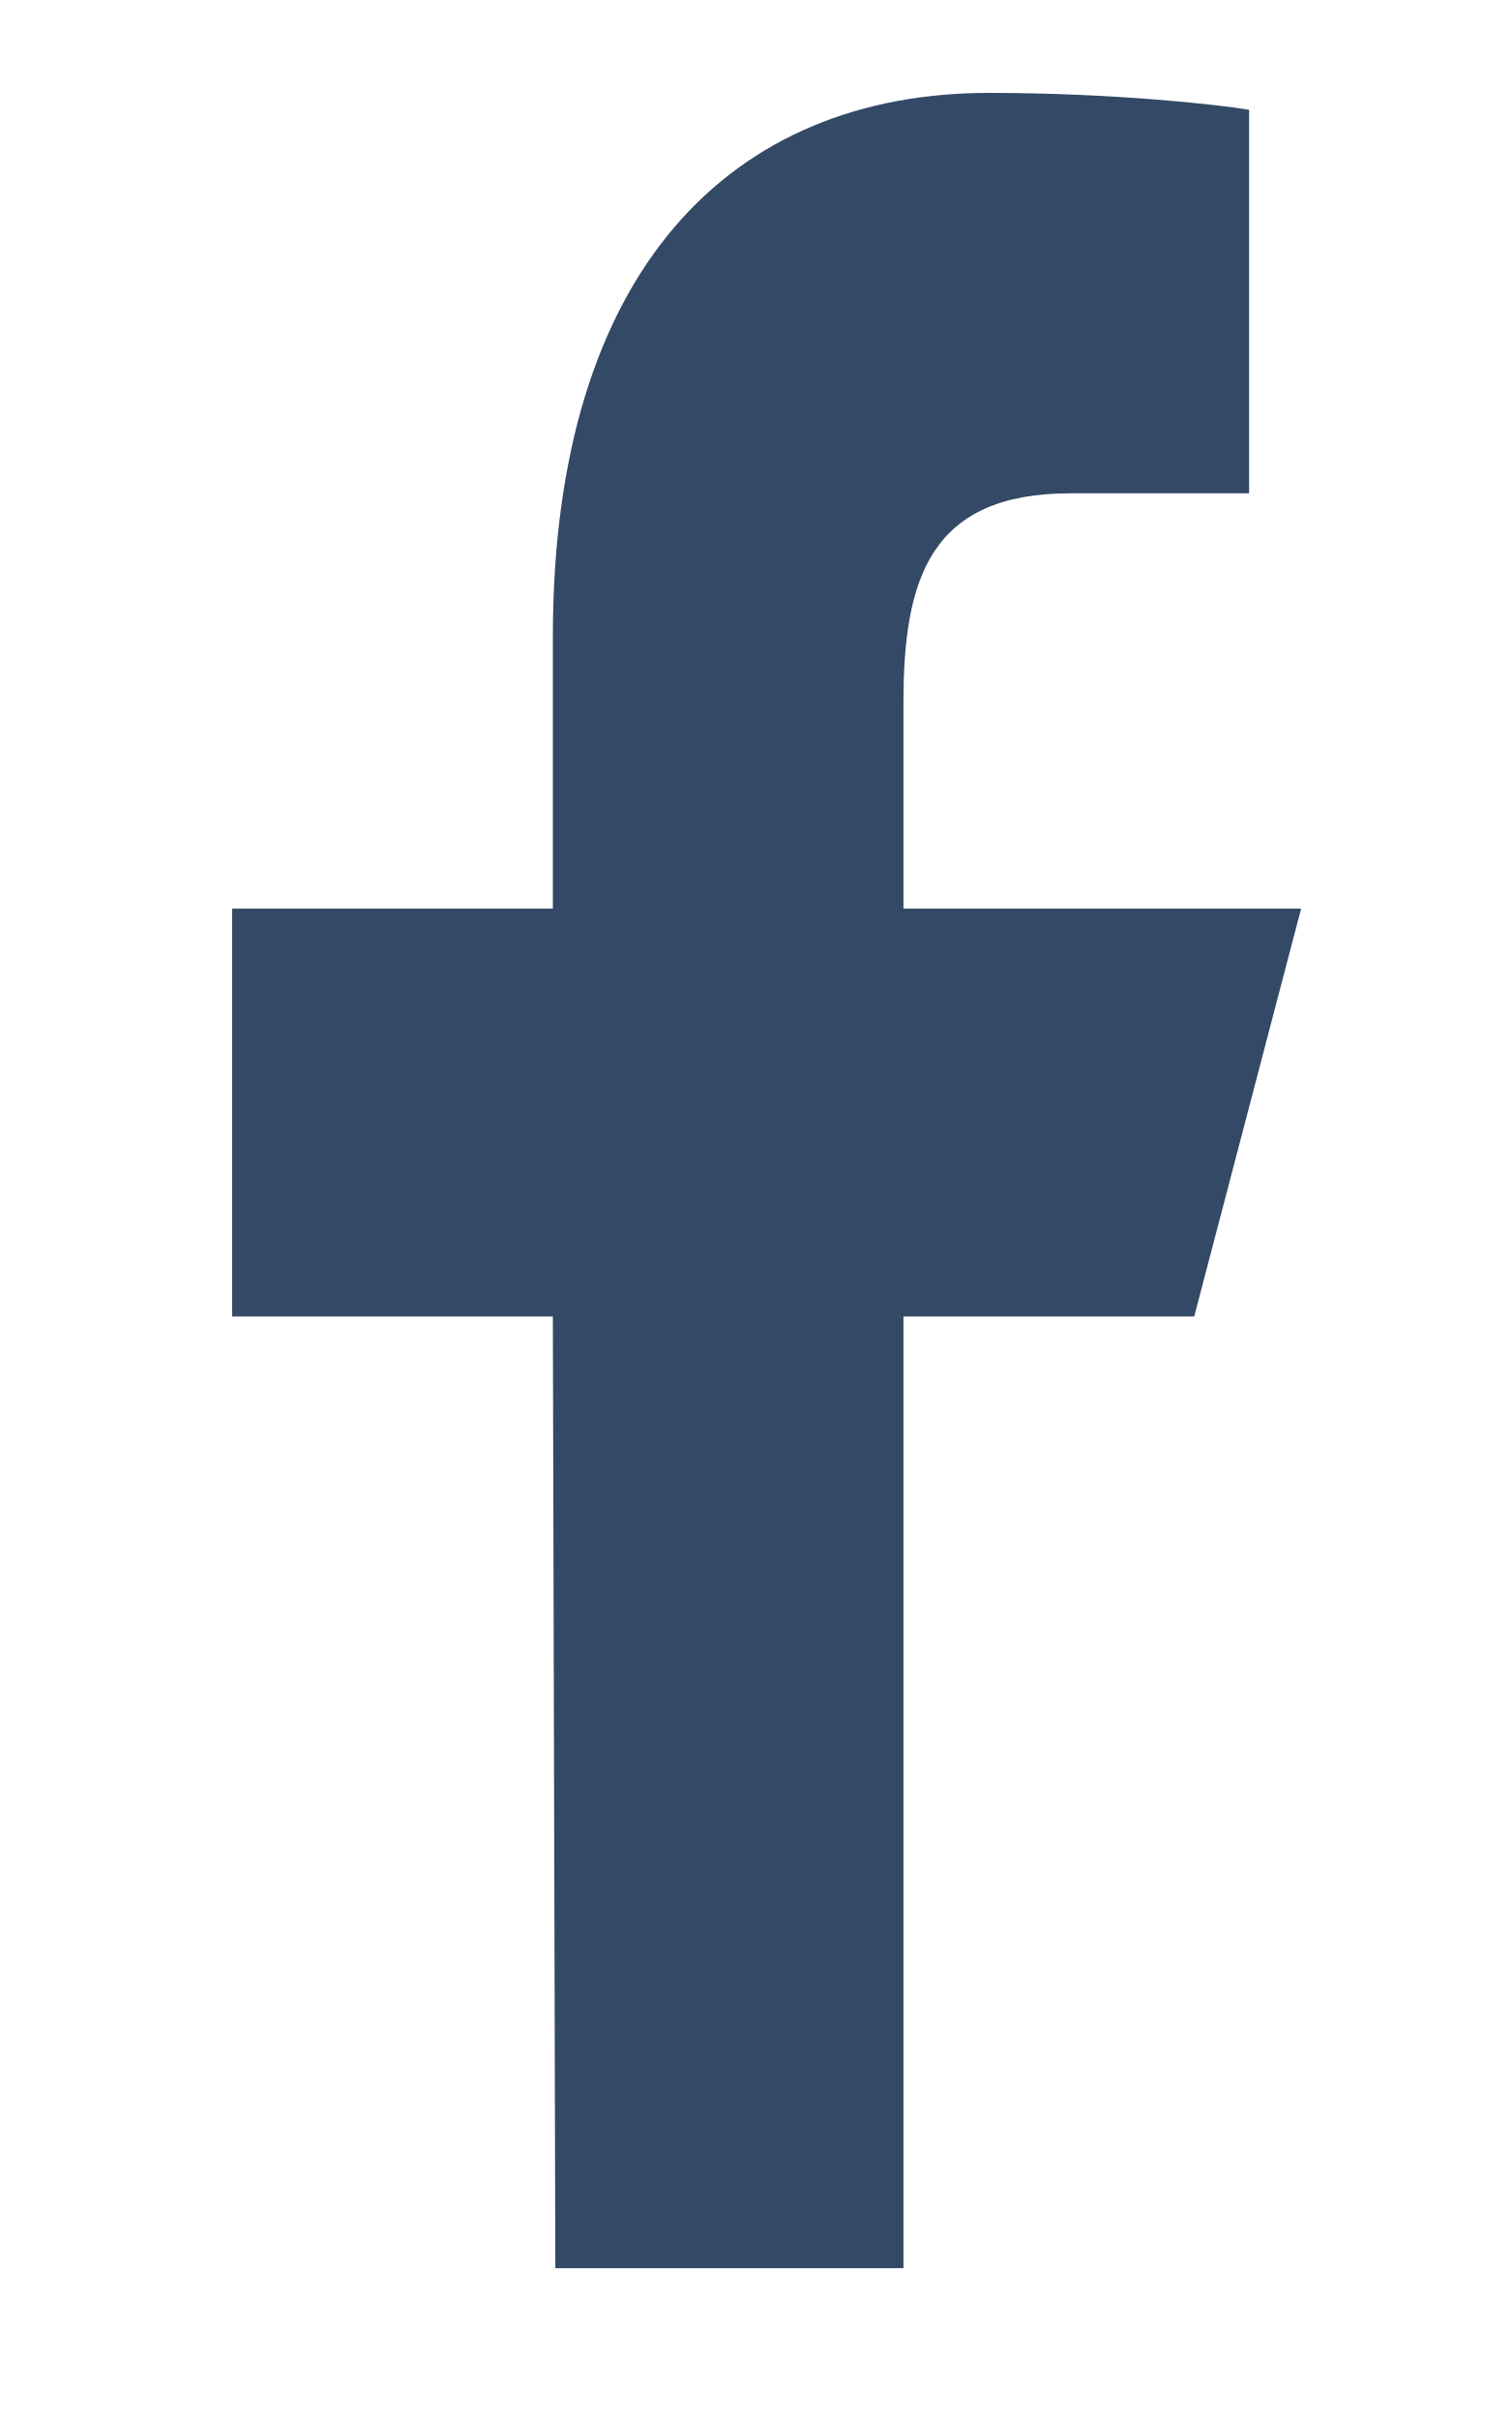
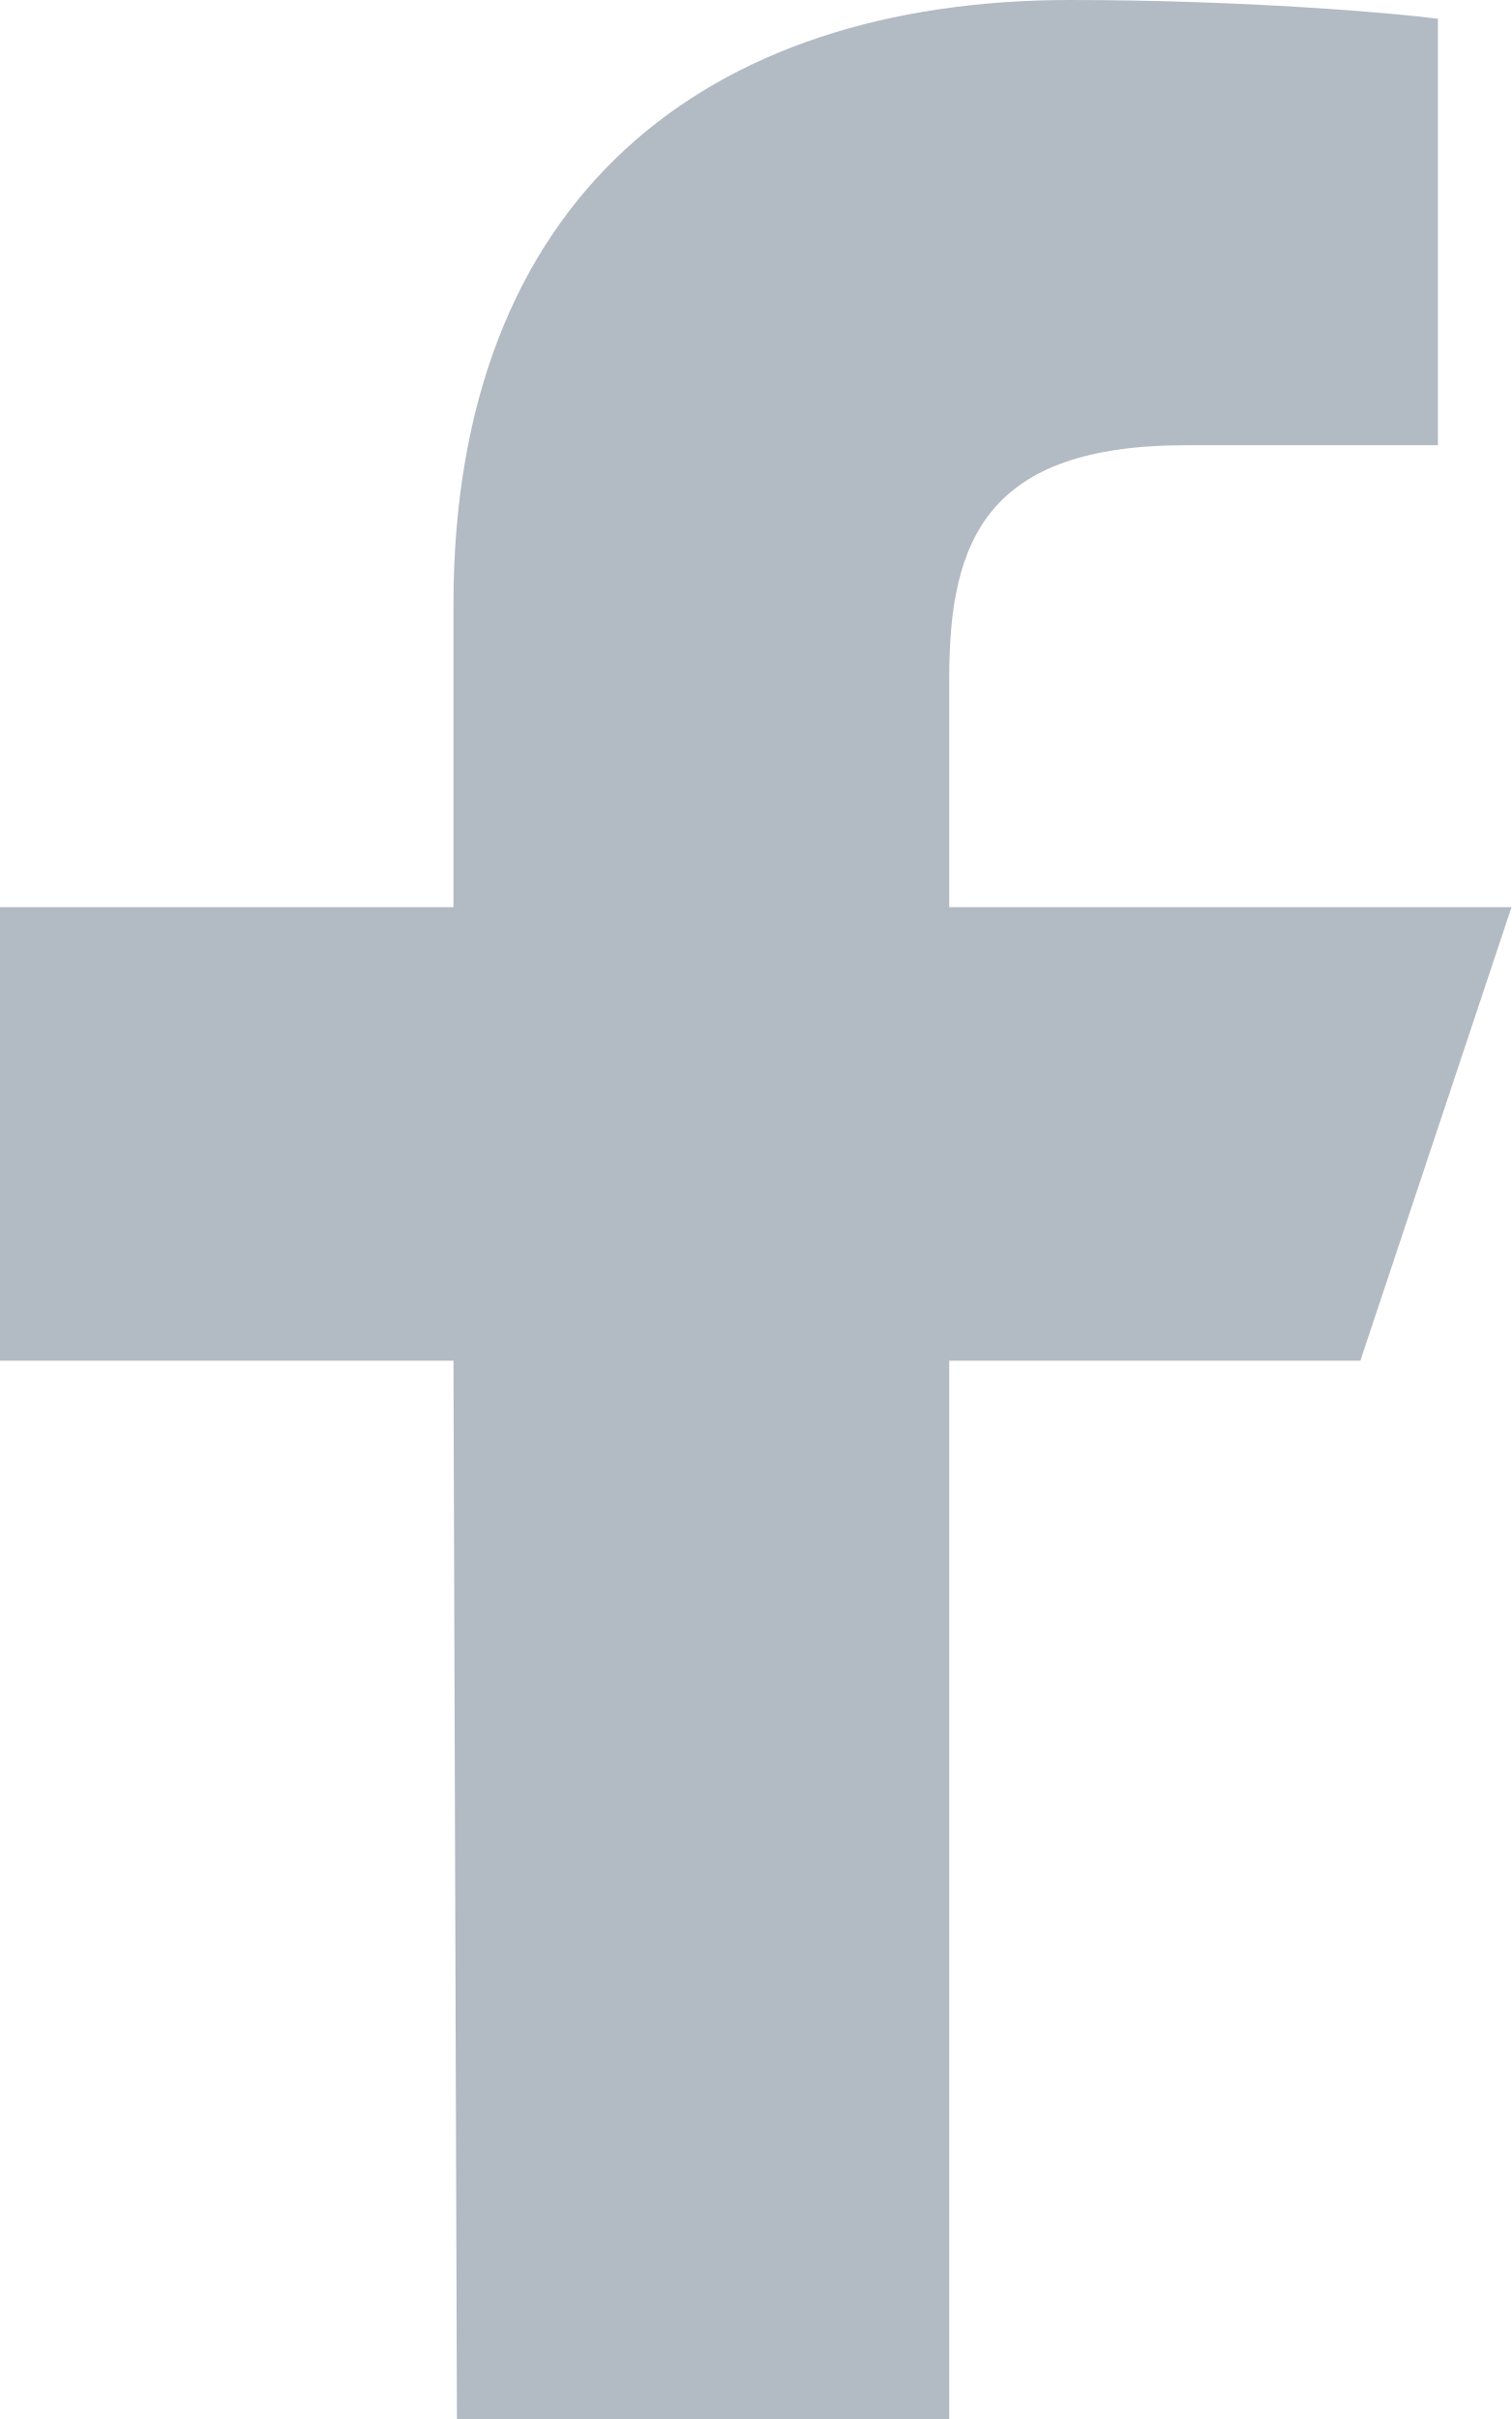
- <svg xmlns="http://www.w3.org/2000/svg" width="25" height="40">
-   <g>
-     <rect fill="none" id="canvas_background" height="42" width="27" y="-1" x="-1" />
-   </g>
-   <g>
-     <path stroke="null" id="svg_1" d="m9.185,37.506l-0.041,-15.737l-5.304,0l0,-6.744l5.304,0l0,-4.496c0,-6.07 2.956,-8.993 7.214,-8.993c2.039,0 3.791,0.193 4.302,0.279l0,6.342l-2.953,0c-2.316,0 -2.764,1.401 -2.764,3.453l0,3.415l6.577,0l-1.768,6.744l-4.809,0l0,15.737l-5.759,0z" fill-rule="nonzero" fill="#334966" />
-   </g>
+ <svg xmlns="http://www.w3.org/2000/svg" width="10" height="16" viewBox="0 0 10 16">
+   <path fill="#B2BAC4" fill-rule="nonzero" d="M3.023 16L3 9H0V6h3V4c0-2.7 1.672-4 4.08-4 1.153 0 2.144.086 2.433.124v2.821h-1.67c-1.31 0-1.563.623-1.563 1.536V6H10L9 9H6.28v7H3.023z" />
</svg>
